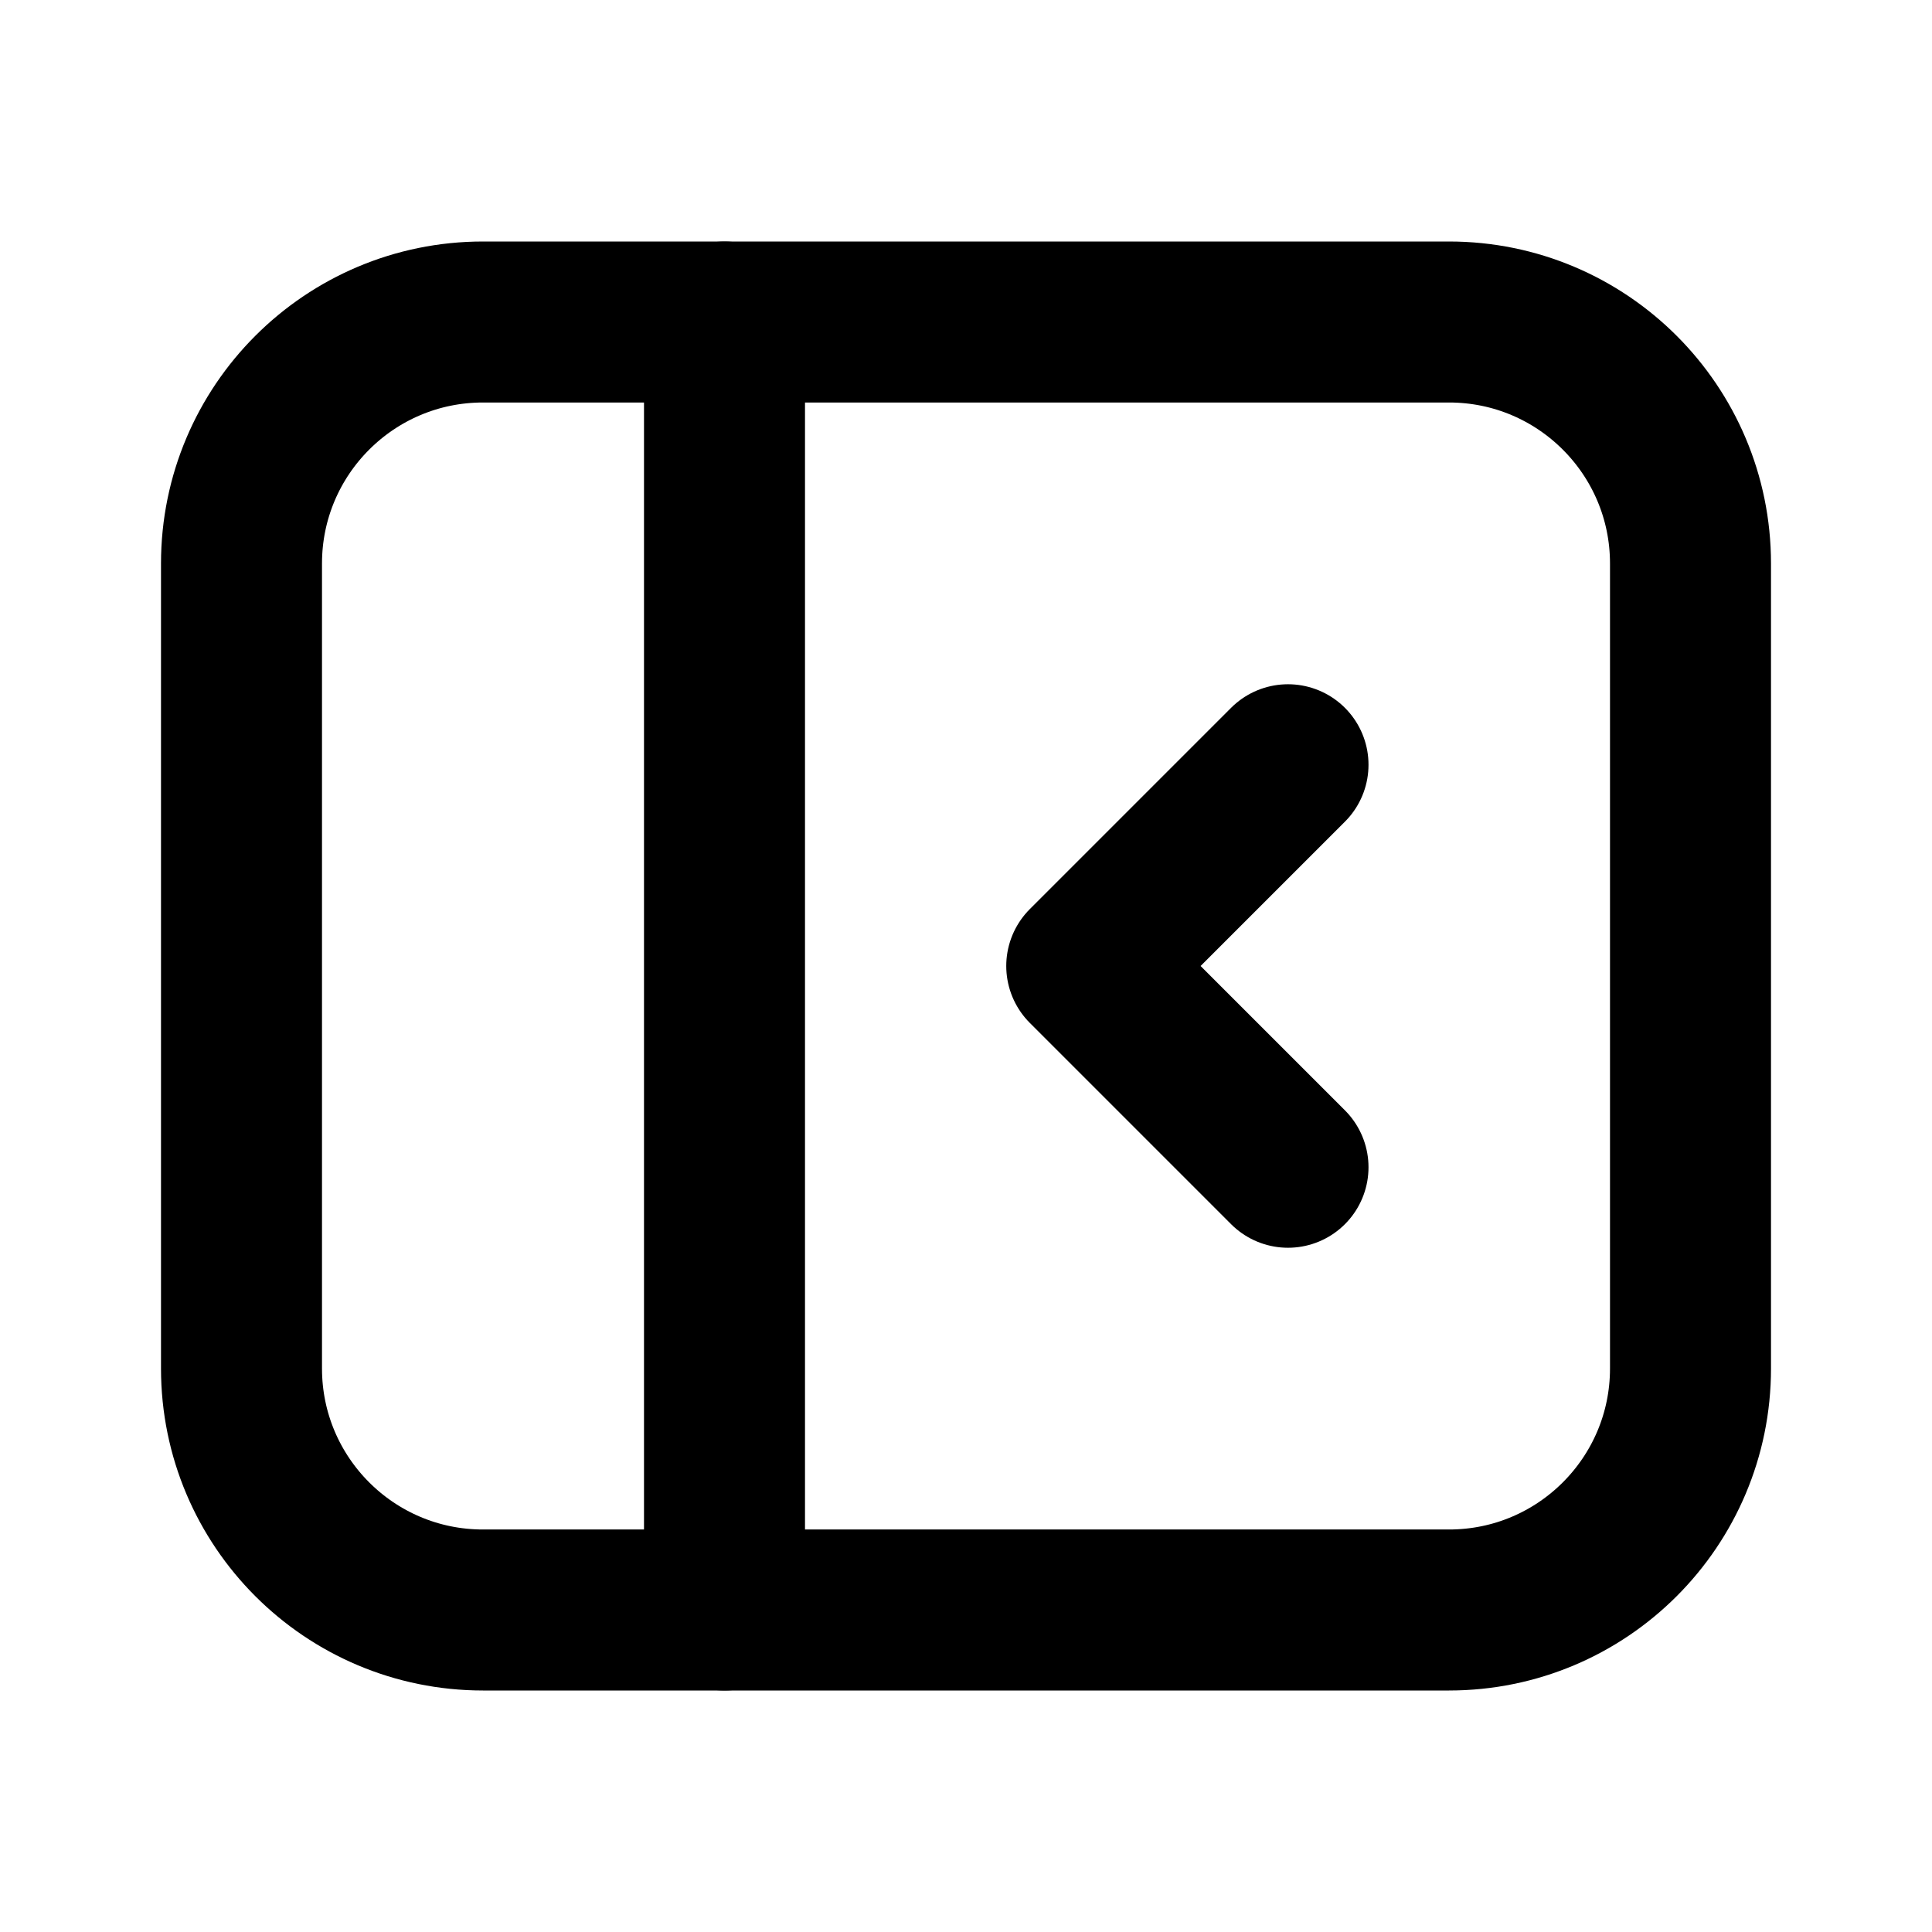
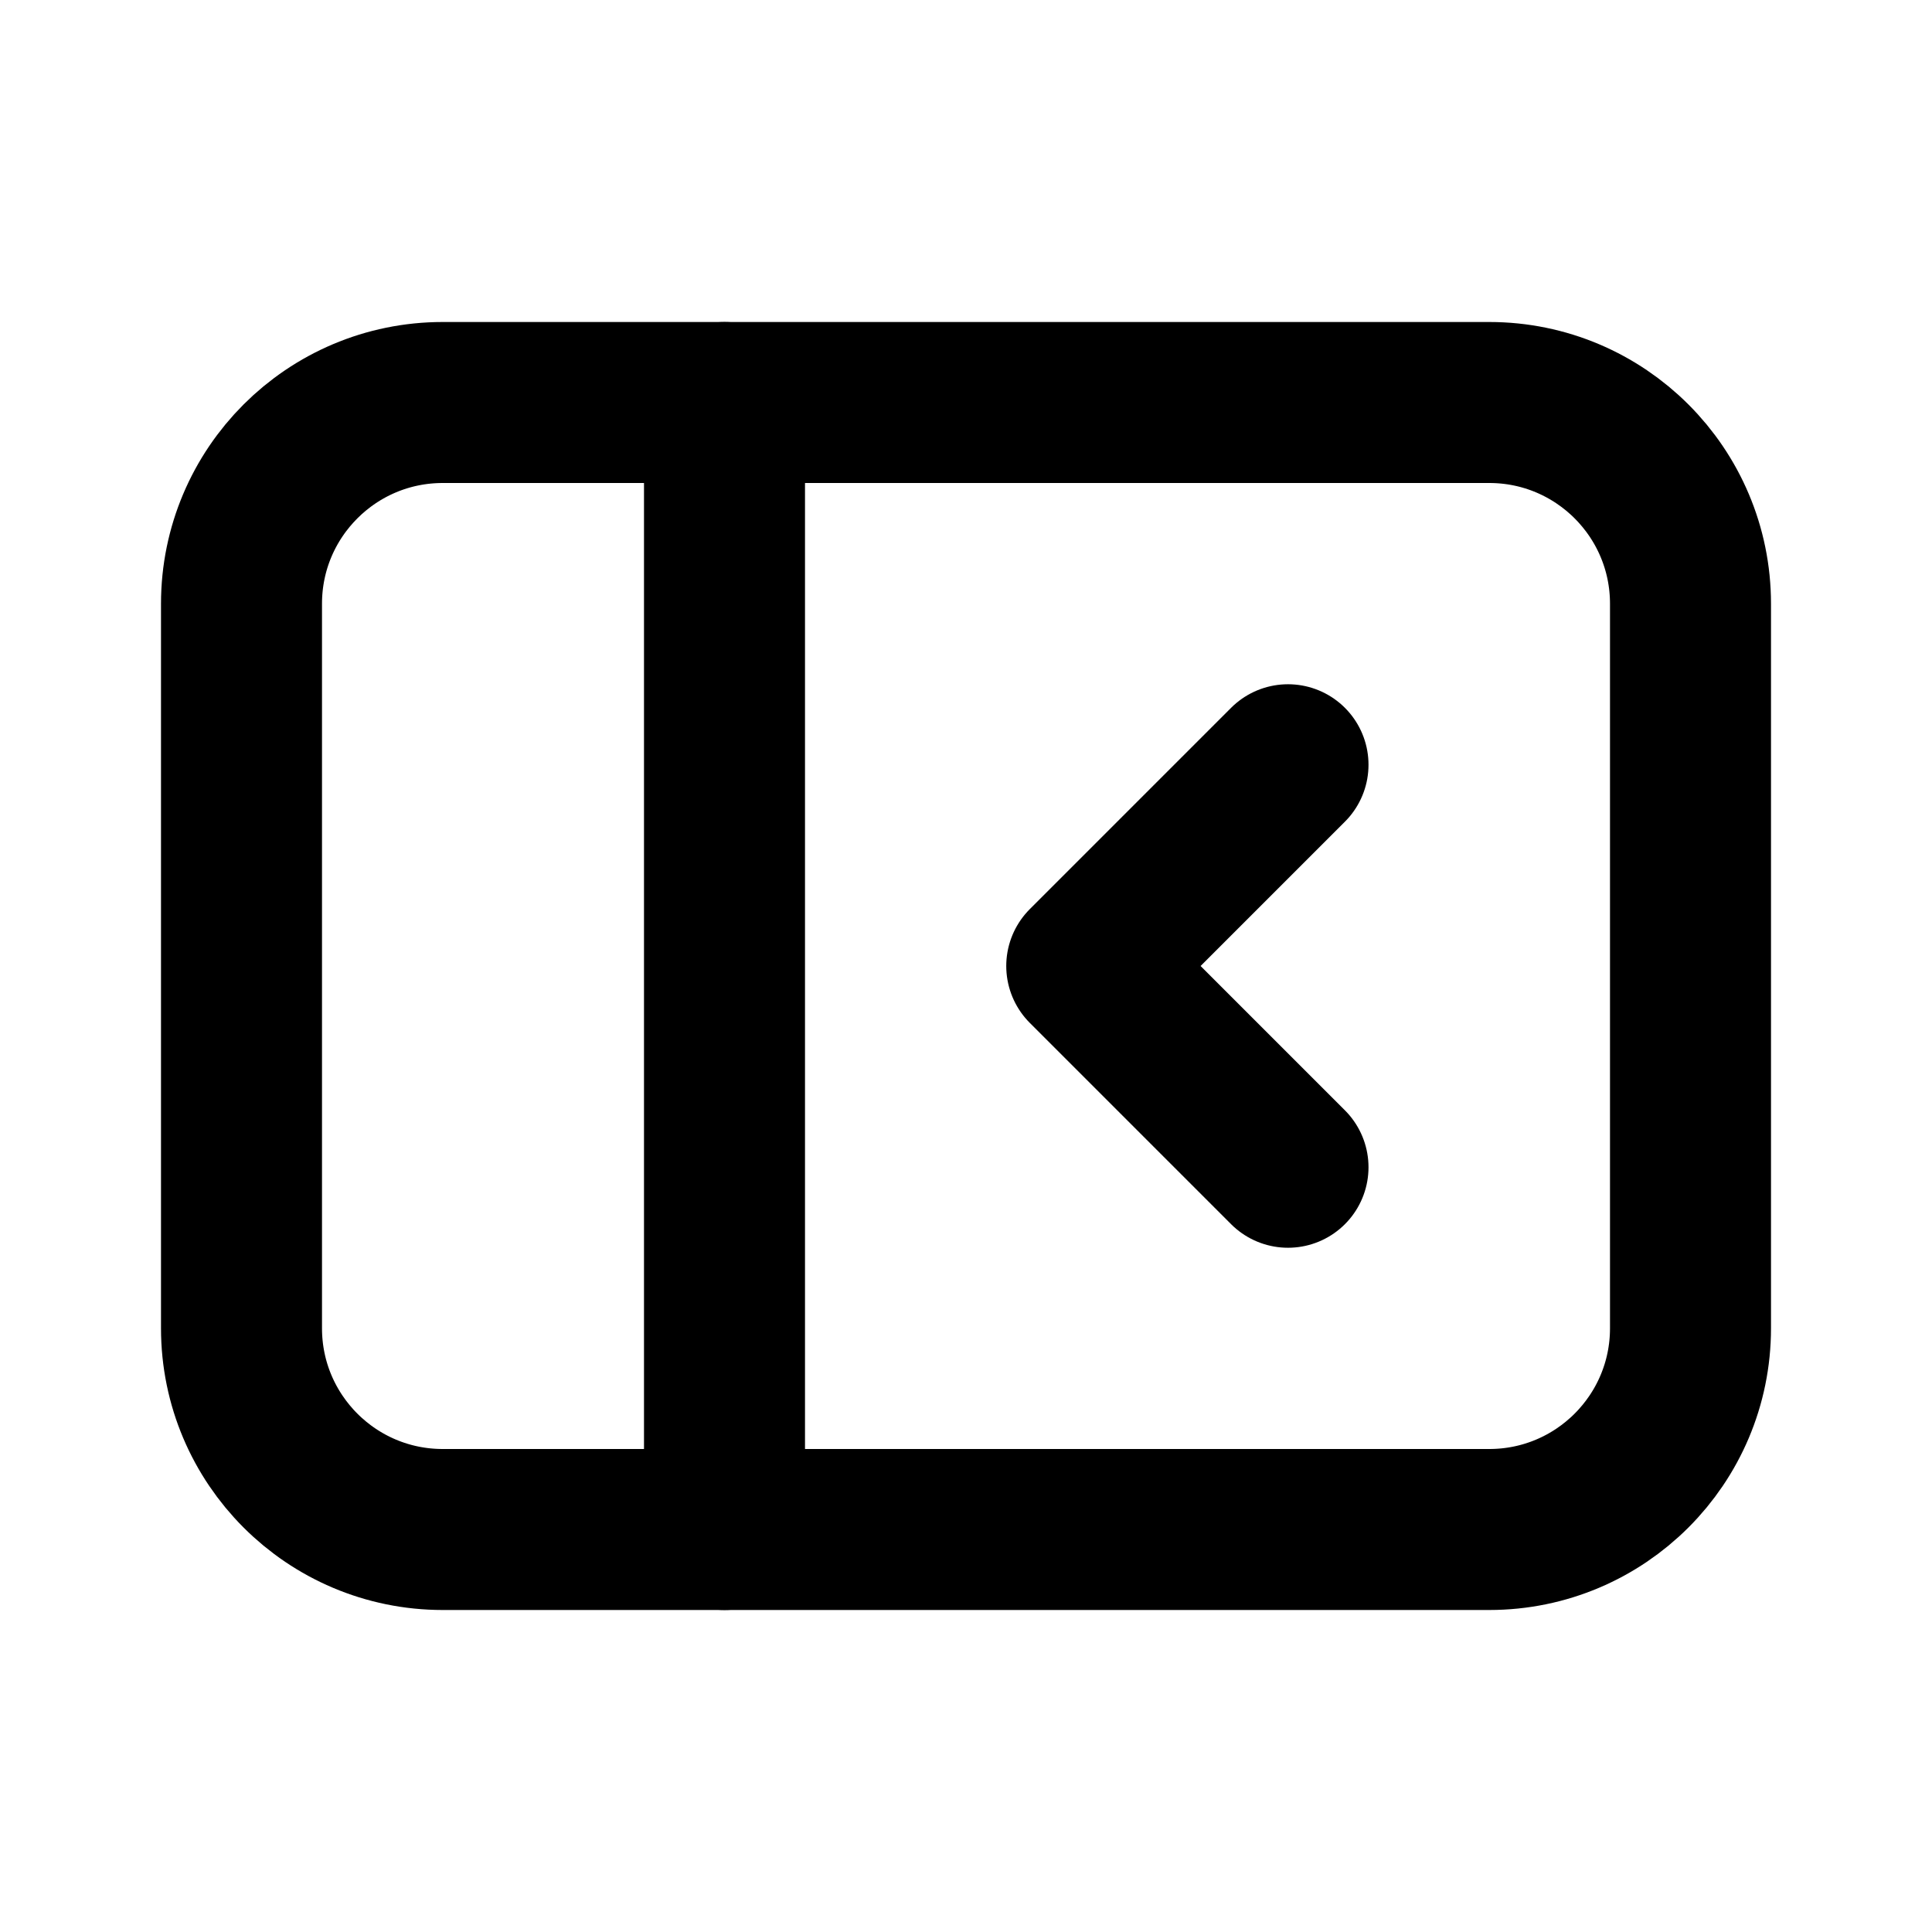
<svg xmlns="http://www.w3.org/2000/svg" viewBox="0 0 24 24" fill="none" stroke="currentColor" stroke-width="2" stroke-linecap="round" stroke-linejoin="round">
-   <rect x="3" y="4" width="18" height="16" rx="3" />
-   <path d="M9 4v16M16 9.5L13.5 12 16 14.5" />
+   <rect x="3" y="5" width="18" height="14" rx="2.5" />
+   <path d="M9 5v14M16 9.5L13.5 12l2.5 2.5" />
</svg>
